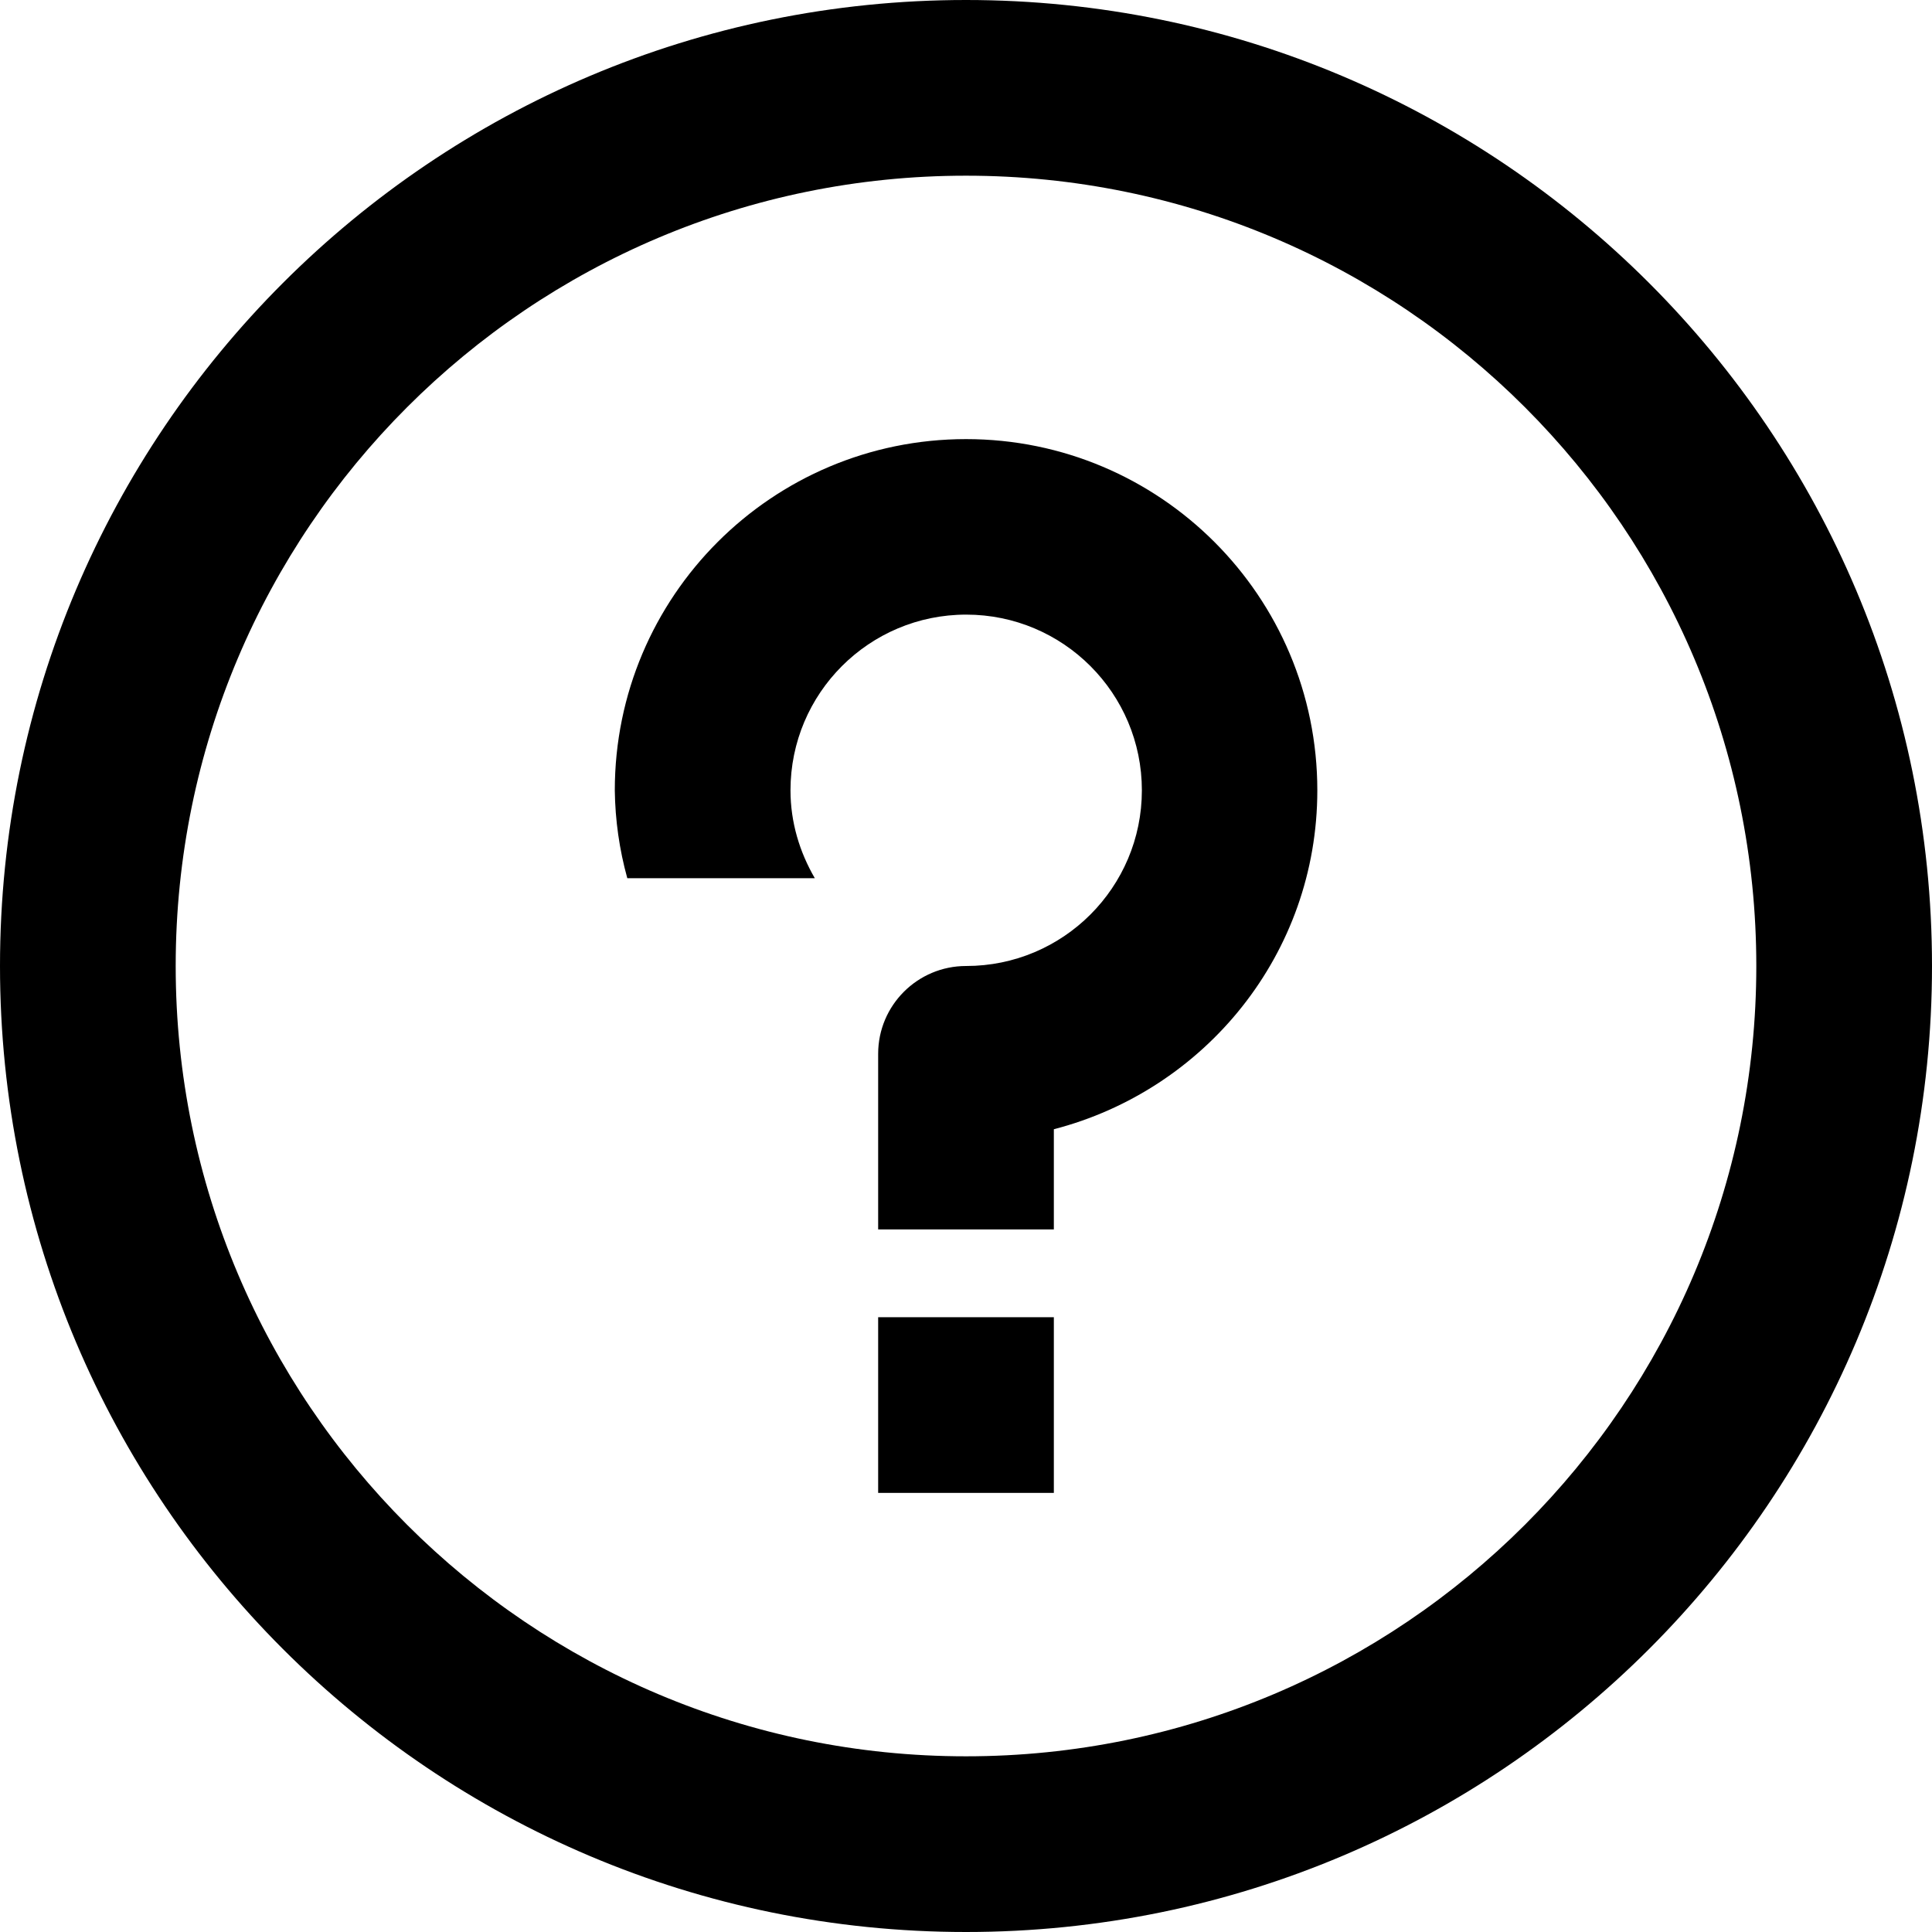
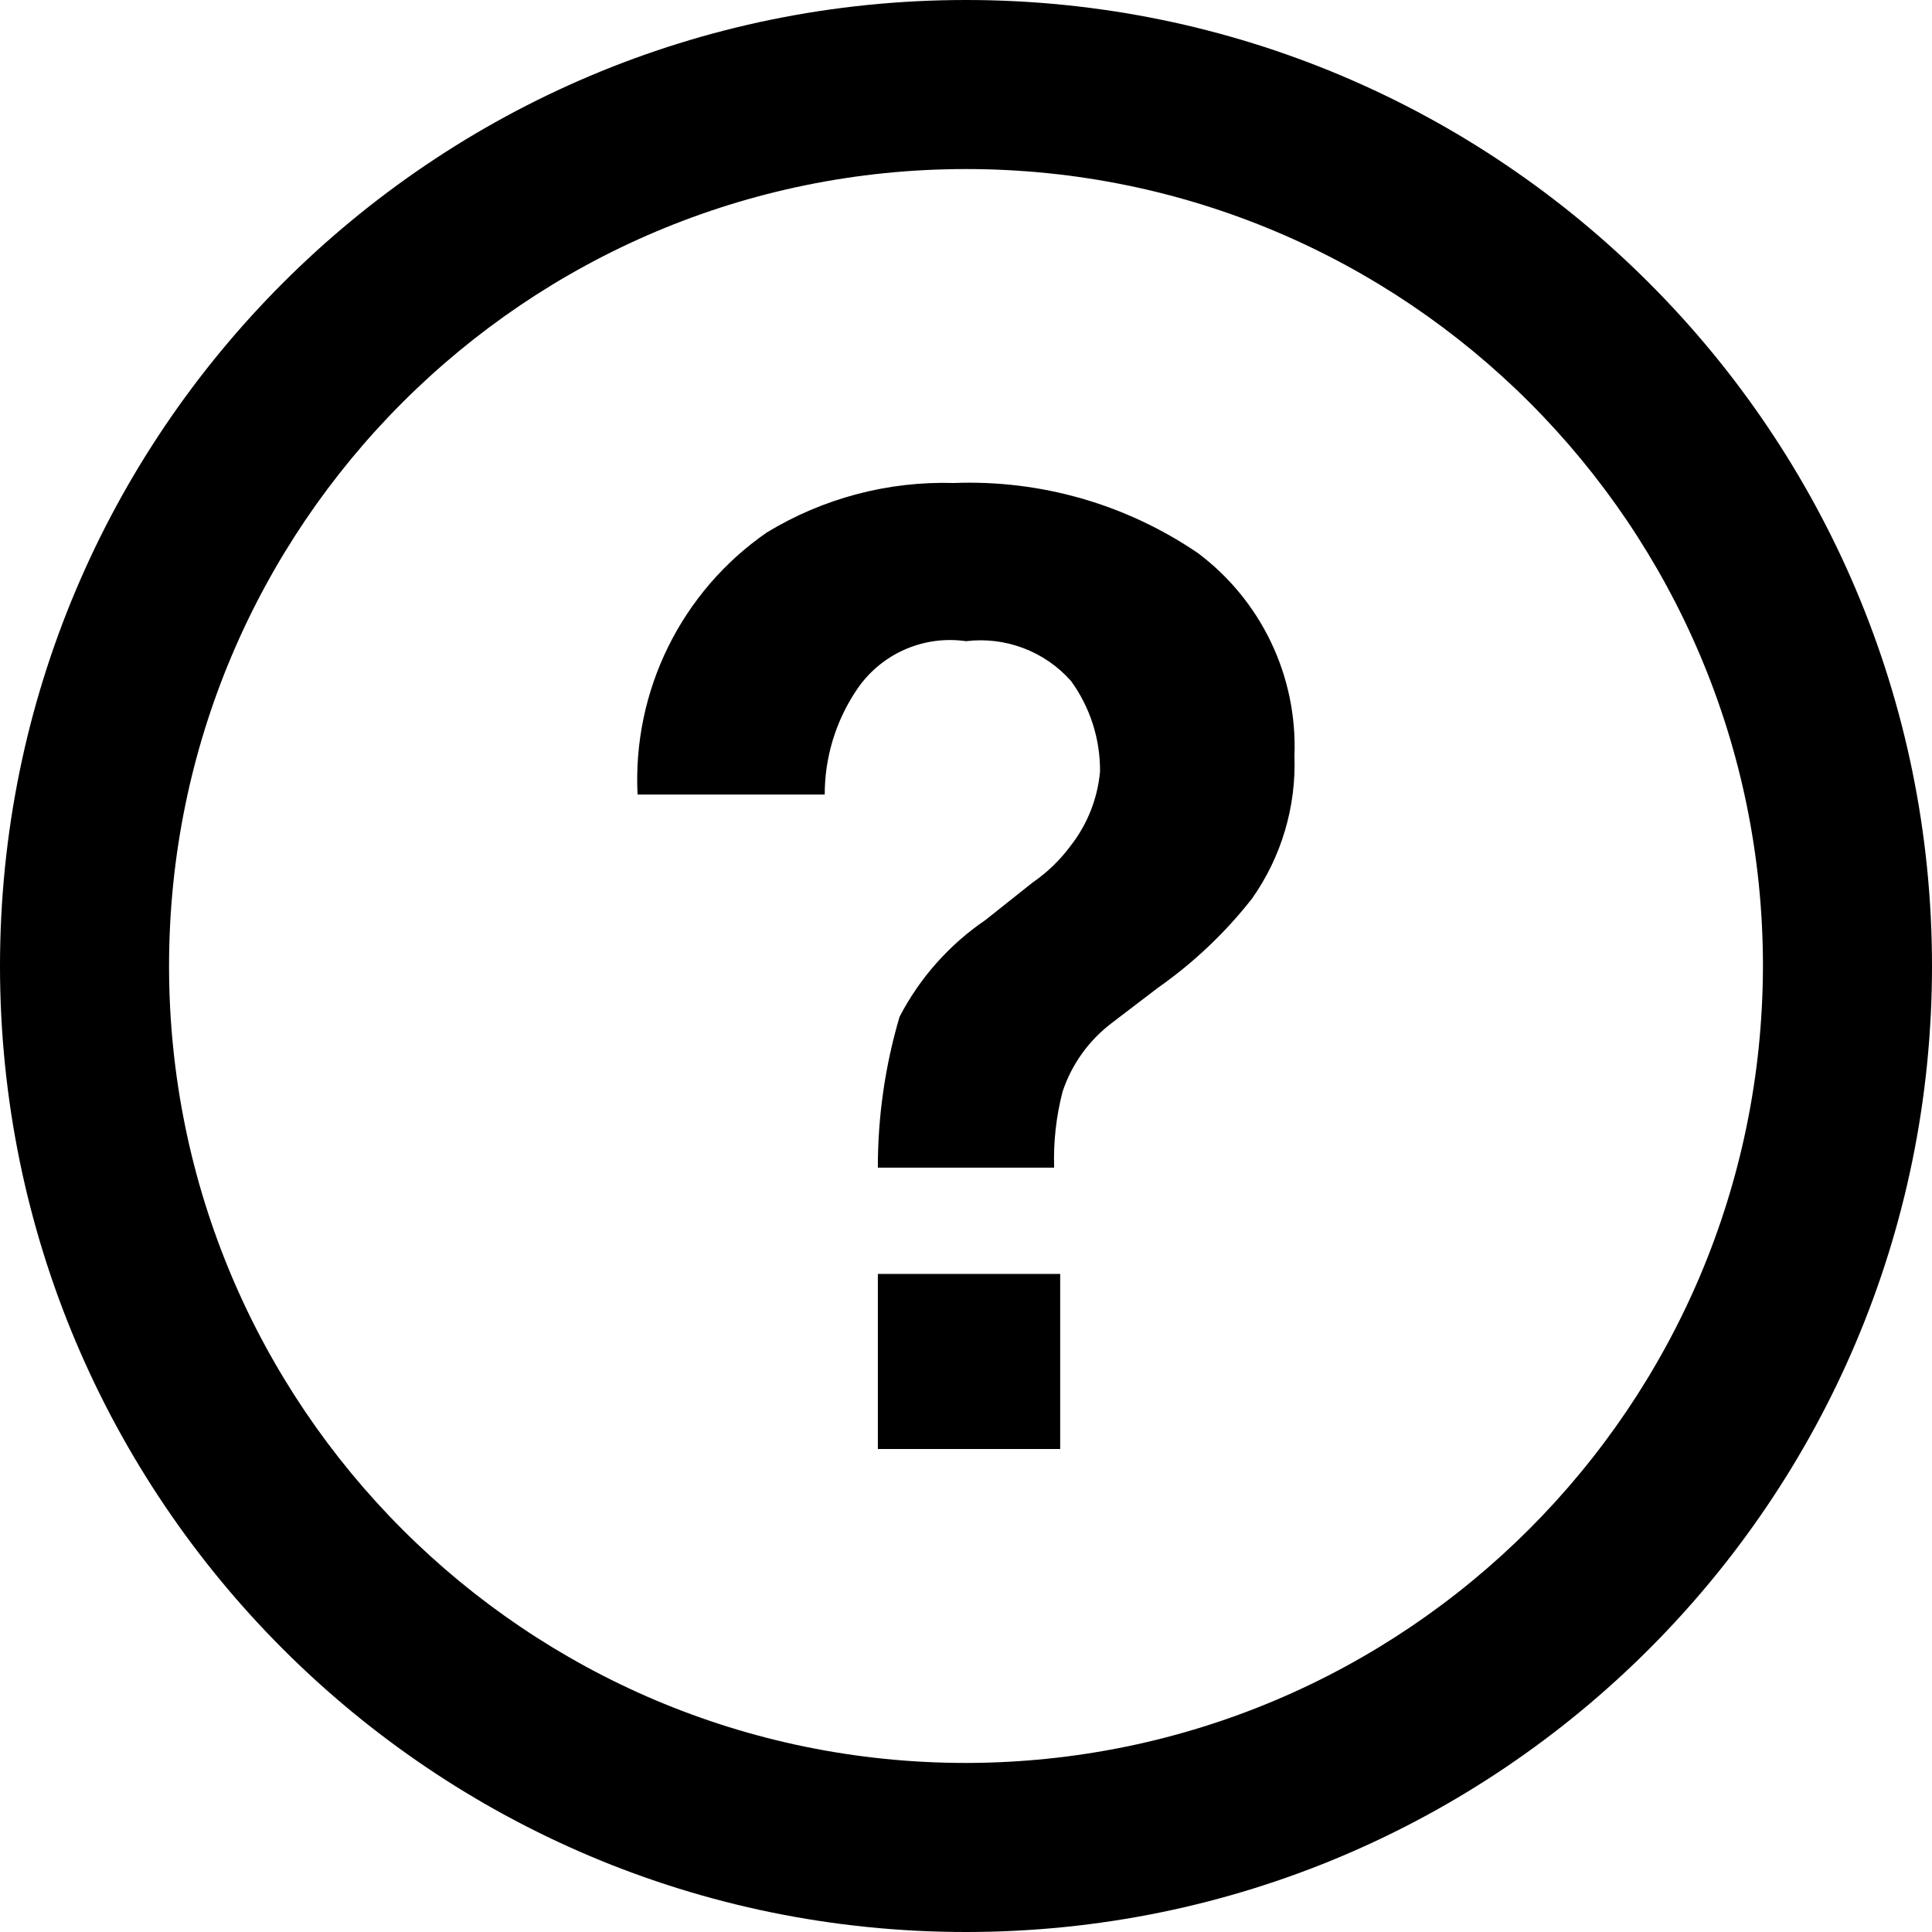
- <svg xmlns="http://www.w3.org/2000/svg" width="32" height="32" viewBox="0 0 32 32">
-   <path d="M16 32C7.164 32 0 24.836 0 16S7.164 0 16 0s16 7.164 16 16-7.164 16-16 16zm0-29.09C8.77 2.91 2.91 8.77 2.91 16S8.77 29.09 16 29.09 29.09 23.23 29.09 16 23.23 2.91 16 2.91zm1.455 15.793v1.66h-2.91v-2.908c0-.804.653-1.455 1.456-1.455a2.91 2.91 0 1 0-2.908-2.91c0 .533.153 1.026.403 1.456H10.39a5.73 5.73 0 0 1-.207-1.455 5.818 5.818 0 0 1 11.636 0c0 2.708-1.858 4.964-4.365 5.613zm0 6.024h-2.91v-2.91h2.91v2.91z" />
+ <svg xmlns="http://www.w3.org/2000/svg" viewBox="0 0 16 16">
+   <g id="Layer_1" data-name="Layer 1">
+     <path d="M8,0a8,8,0,1,0,8,8A8,8,0,0,0,8,0ZM8,14.6A6.6,6.6,0,1,1,14.6,8,6.61,6.61,0,0,1,8,14.6ZM7.27,12H8.78V10.55H7.27ZM9.92,4.58h0A3.36,3.36,0,0,0,7.9,4a2.82,2.82,0,0,0-1.55.41A2.49,2.49,0,0,0,5.28,6.58H6.83a1.55,1.55,0,0,1,.26-.86A.93.93,0,0,1,8,5.31a1,1,0,0,1,.87.33,1.26,1.26,0,0,1,.24.75A1.17,1.17,0,0,1,8.87,7a1.34,1.34,0,0,1-.32.31l-.39.31a2.19,2.19,0,0,0-.71.8,4.39,4.39,0,0,0-.18,1.25H8.73a2.22,2.22,0,0,1,.07-.63,1.18,1.18,0,0,1,.41-.57l.38-.29a3.66,3.66,0,0,0,.78-.74,1.93,1.93,0,0,0,.35-1.18A2,2,0,0,0,9.92,4.58Z" />
+   </g>
</svg>
